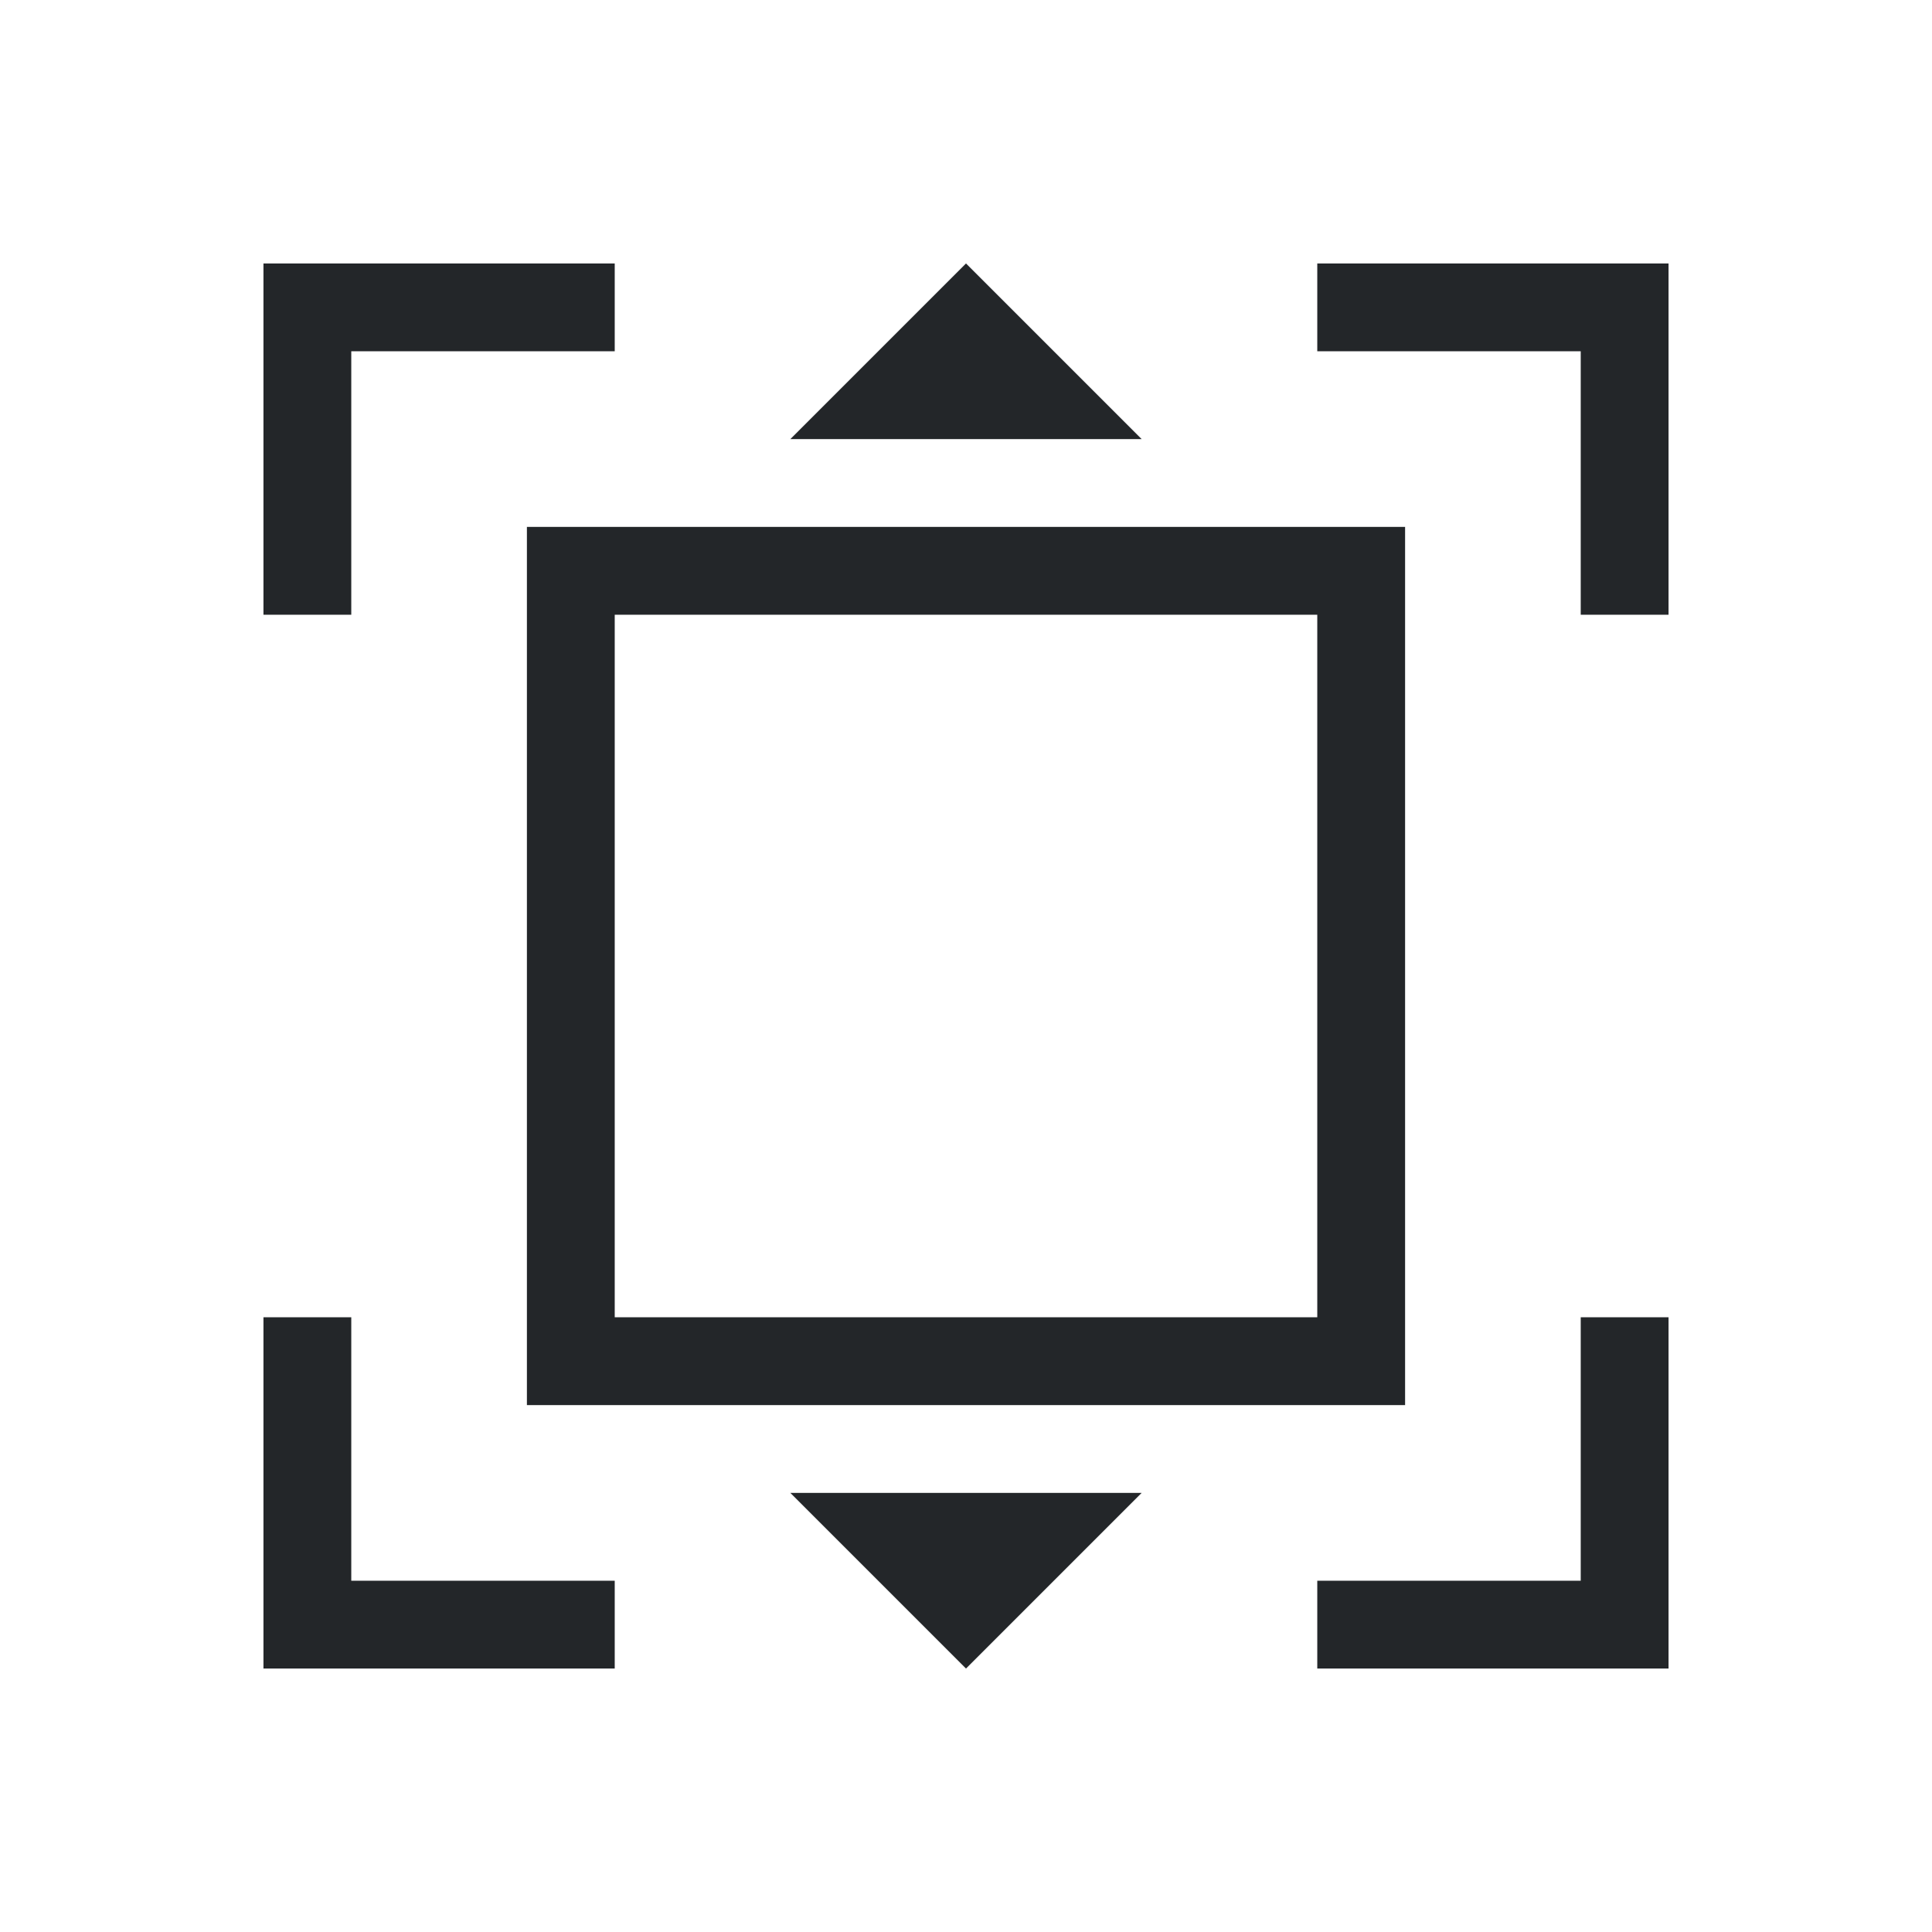
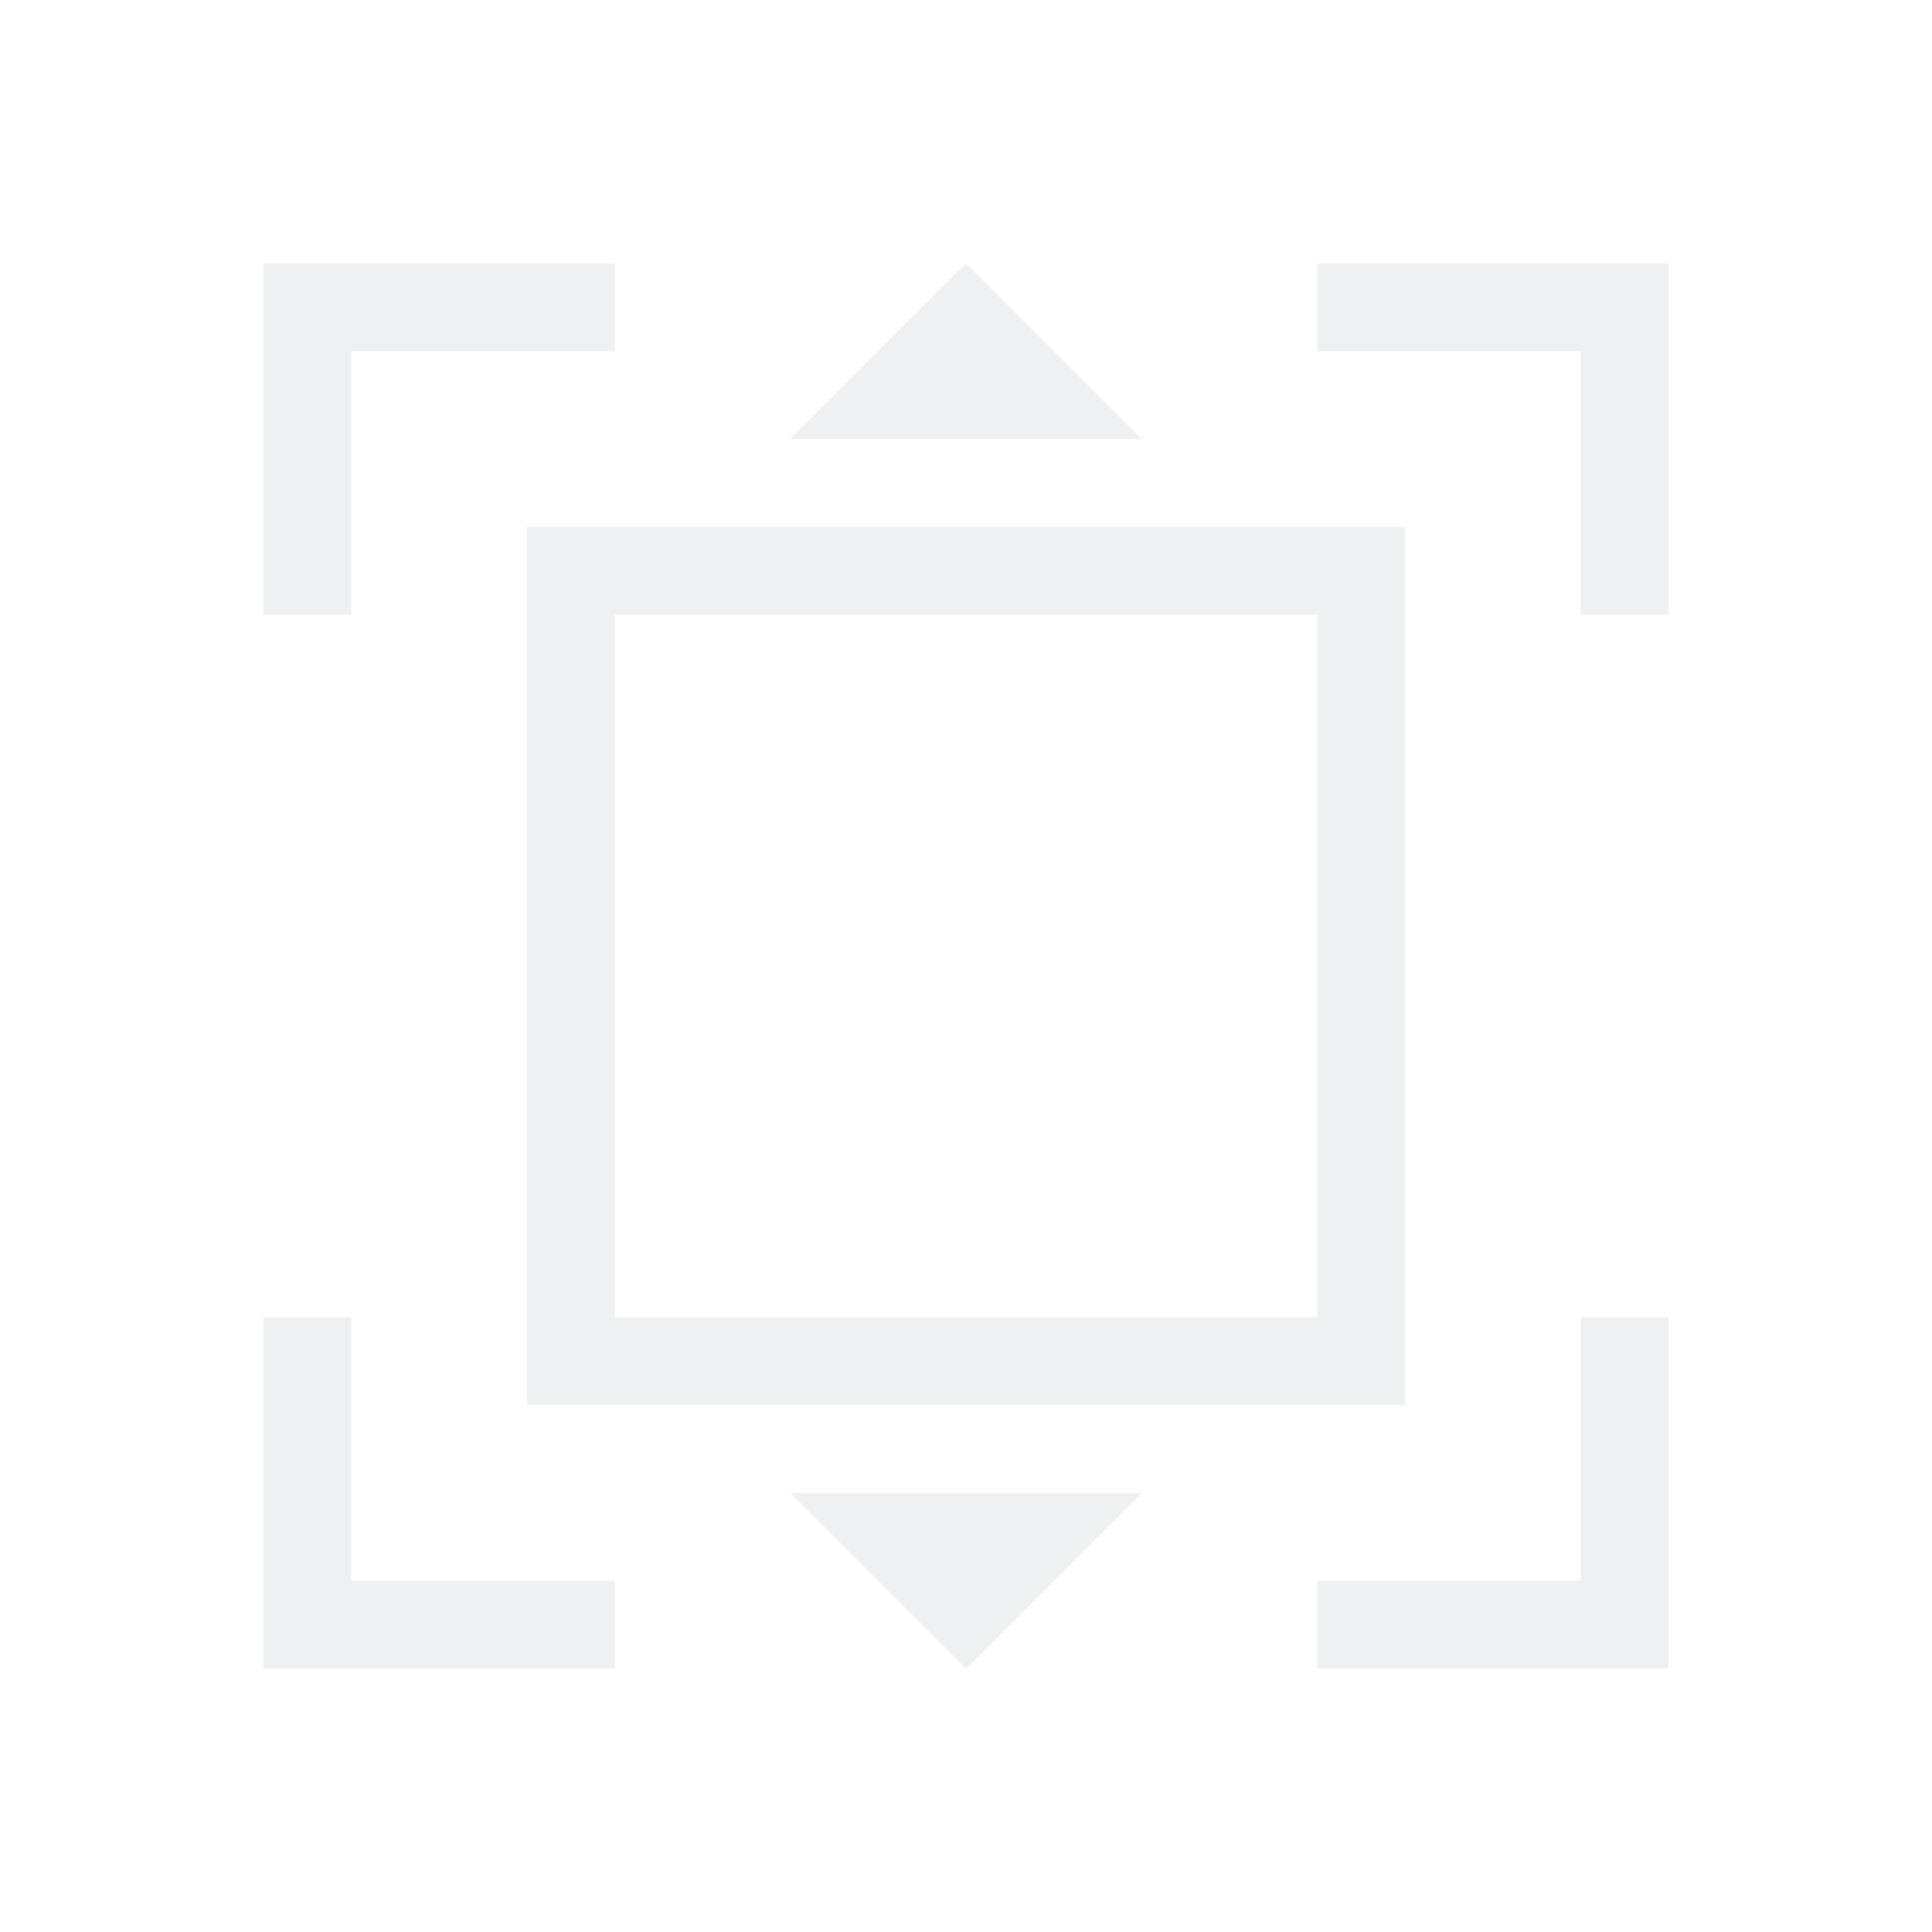
<svg xmlns="http://www.w3.org/2000/svg" viewBox="0 0 22 22">
  <defs id="defs3051">
    <style type="text/css" id="current-color-scheme">
      .ColorScheme-Text {
-         color:#232629;
+         color:#eff0f1;
      }
      </style>
  </defs>
  <path style="fill:currentColor;fill-opacity:1;stroke:none" d="M 3 3 L 3 4 L 3 7 L 4 7 L 4 4 L 7 4 L 7 3 L 4 3 L 3 3 z M 11 3 L 9 5 L 13 5 L 11 3 z M 15 3 L 15 4 L 18 4 L 18 7 L 19 7 L 19 4 L 19 3 L 18 3 L 15 3 z M 6 6 L 6 16 L 16 16 L 16 6 L 6 6 z M 7 7 L 15 7 L 15 15 L 7 15 L 7 7 z M 3 15 L 3 18 L 3 19 L 7 19 L 7 18 L 4 18 L 4 15 L 3 15 z M 18 15 L 18 18 L 15 18 L 15 19 L 19 19 L 19 18 L 19 15 L 18 15 z M 9 17 L 11 19 L 13 17 L 9 17 z " class="ColorScheme-Text" />
</svg>
